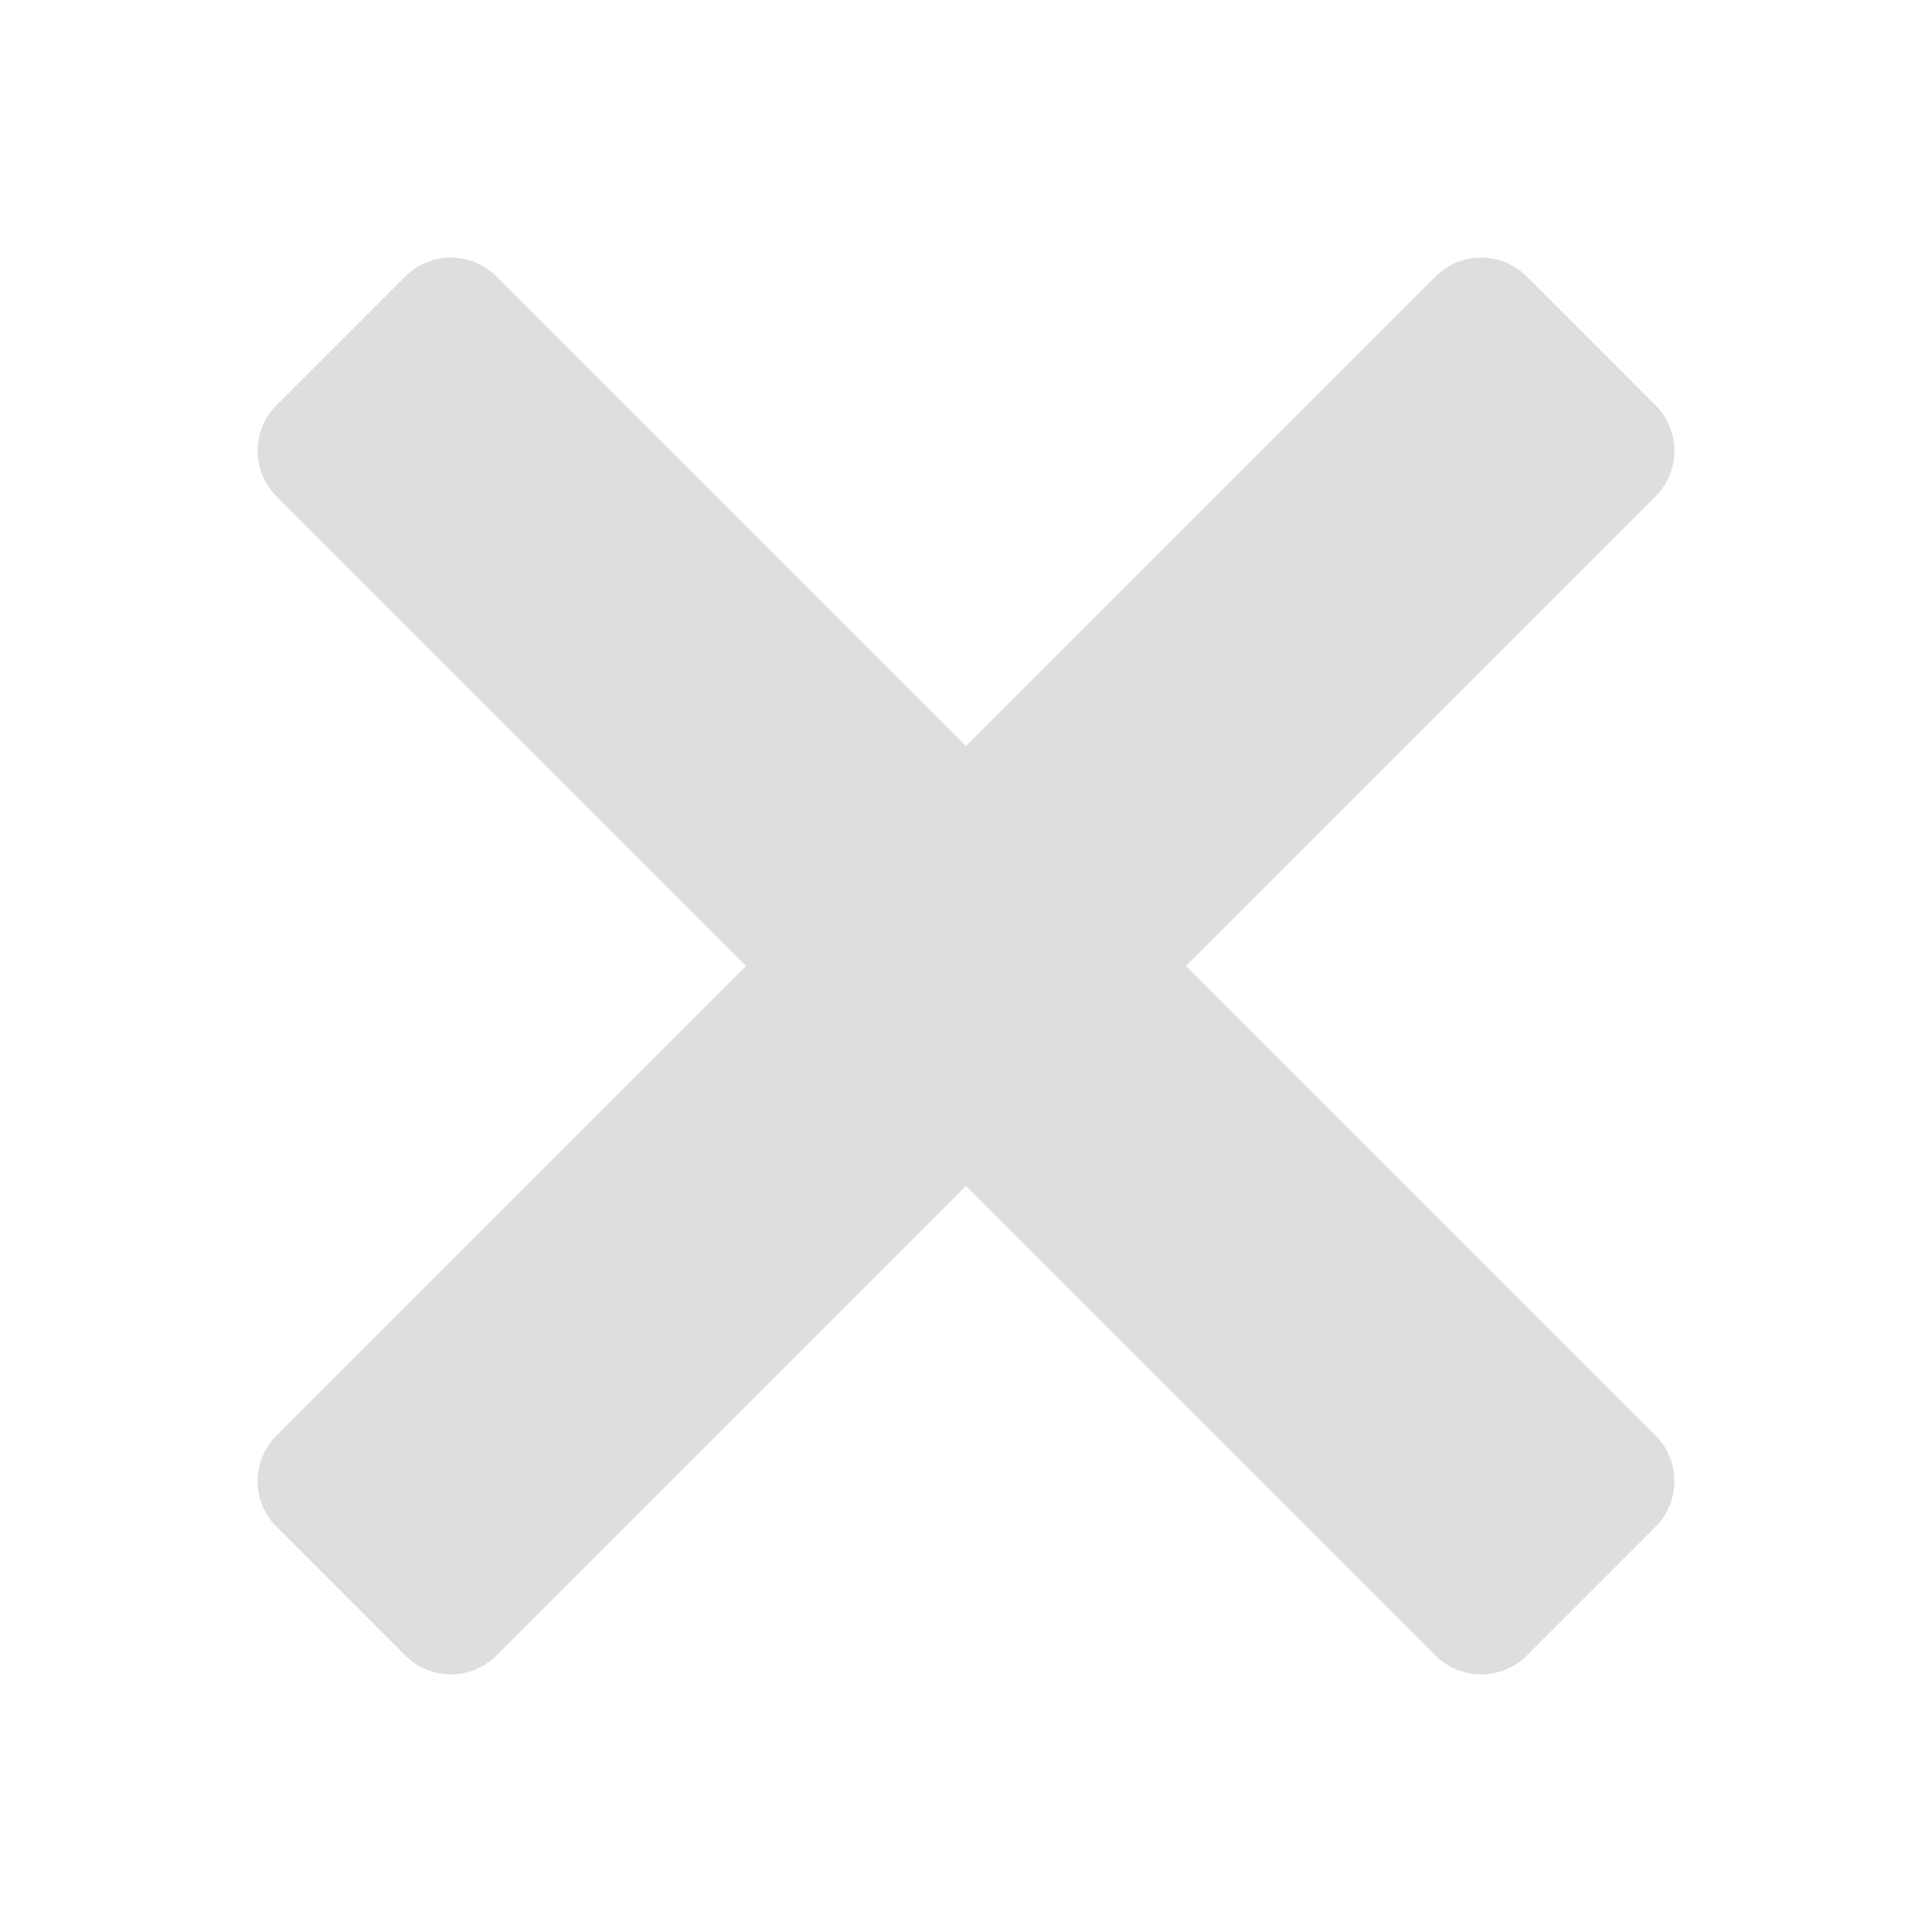
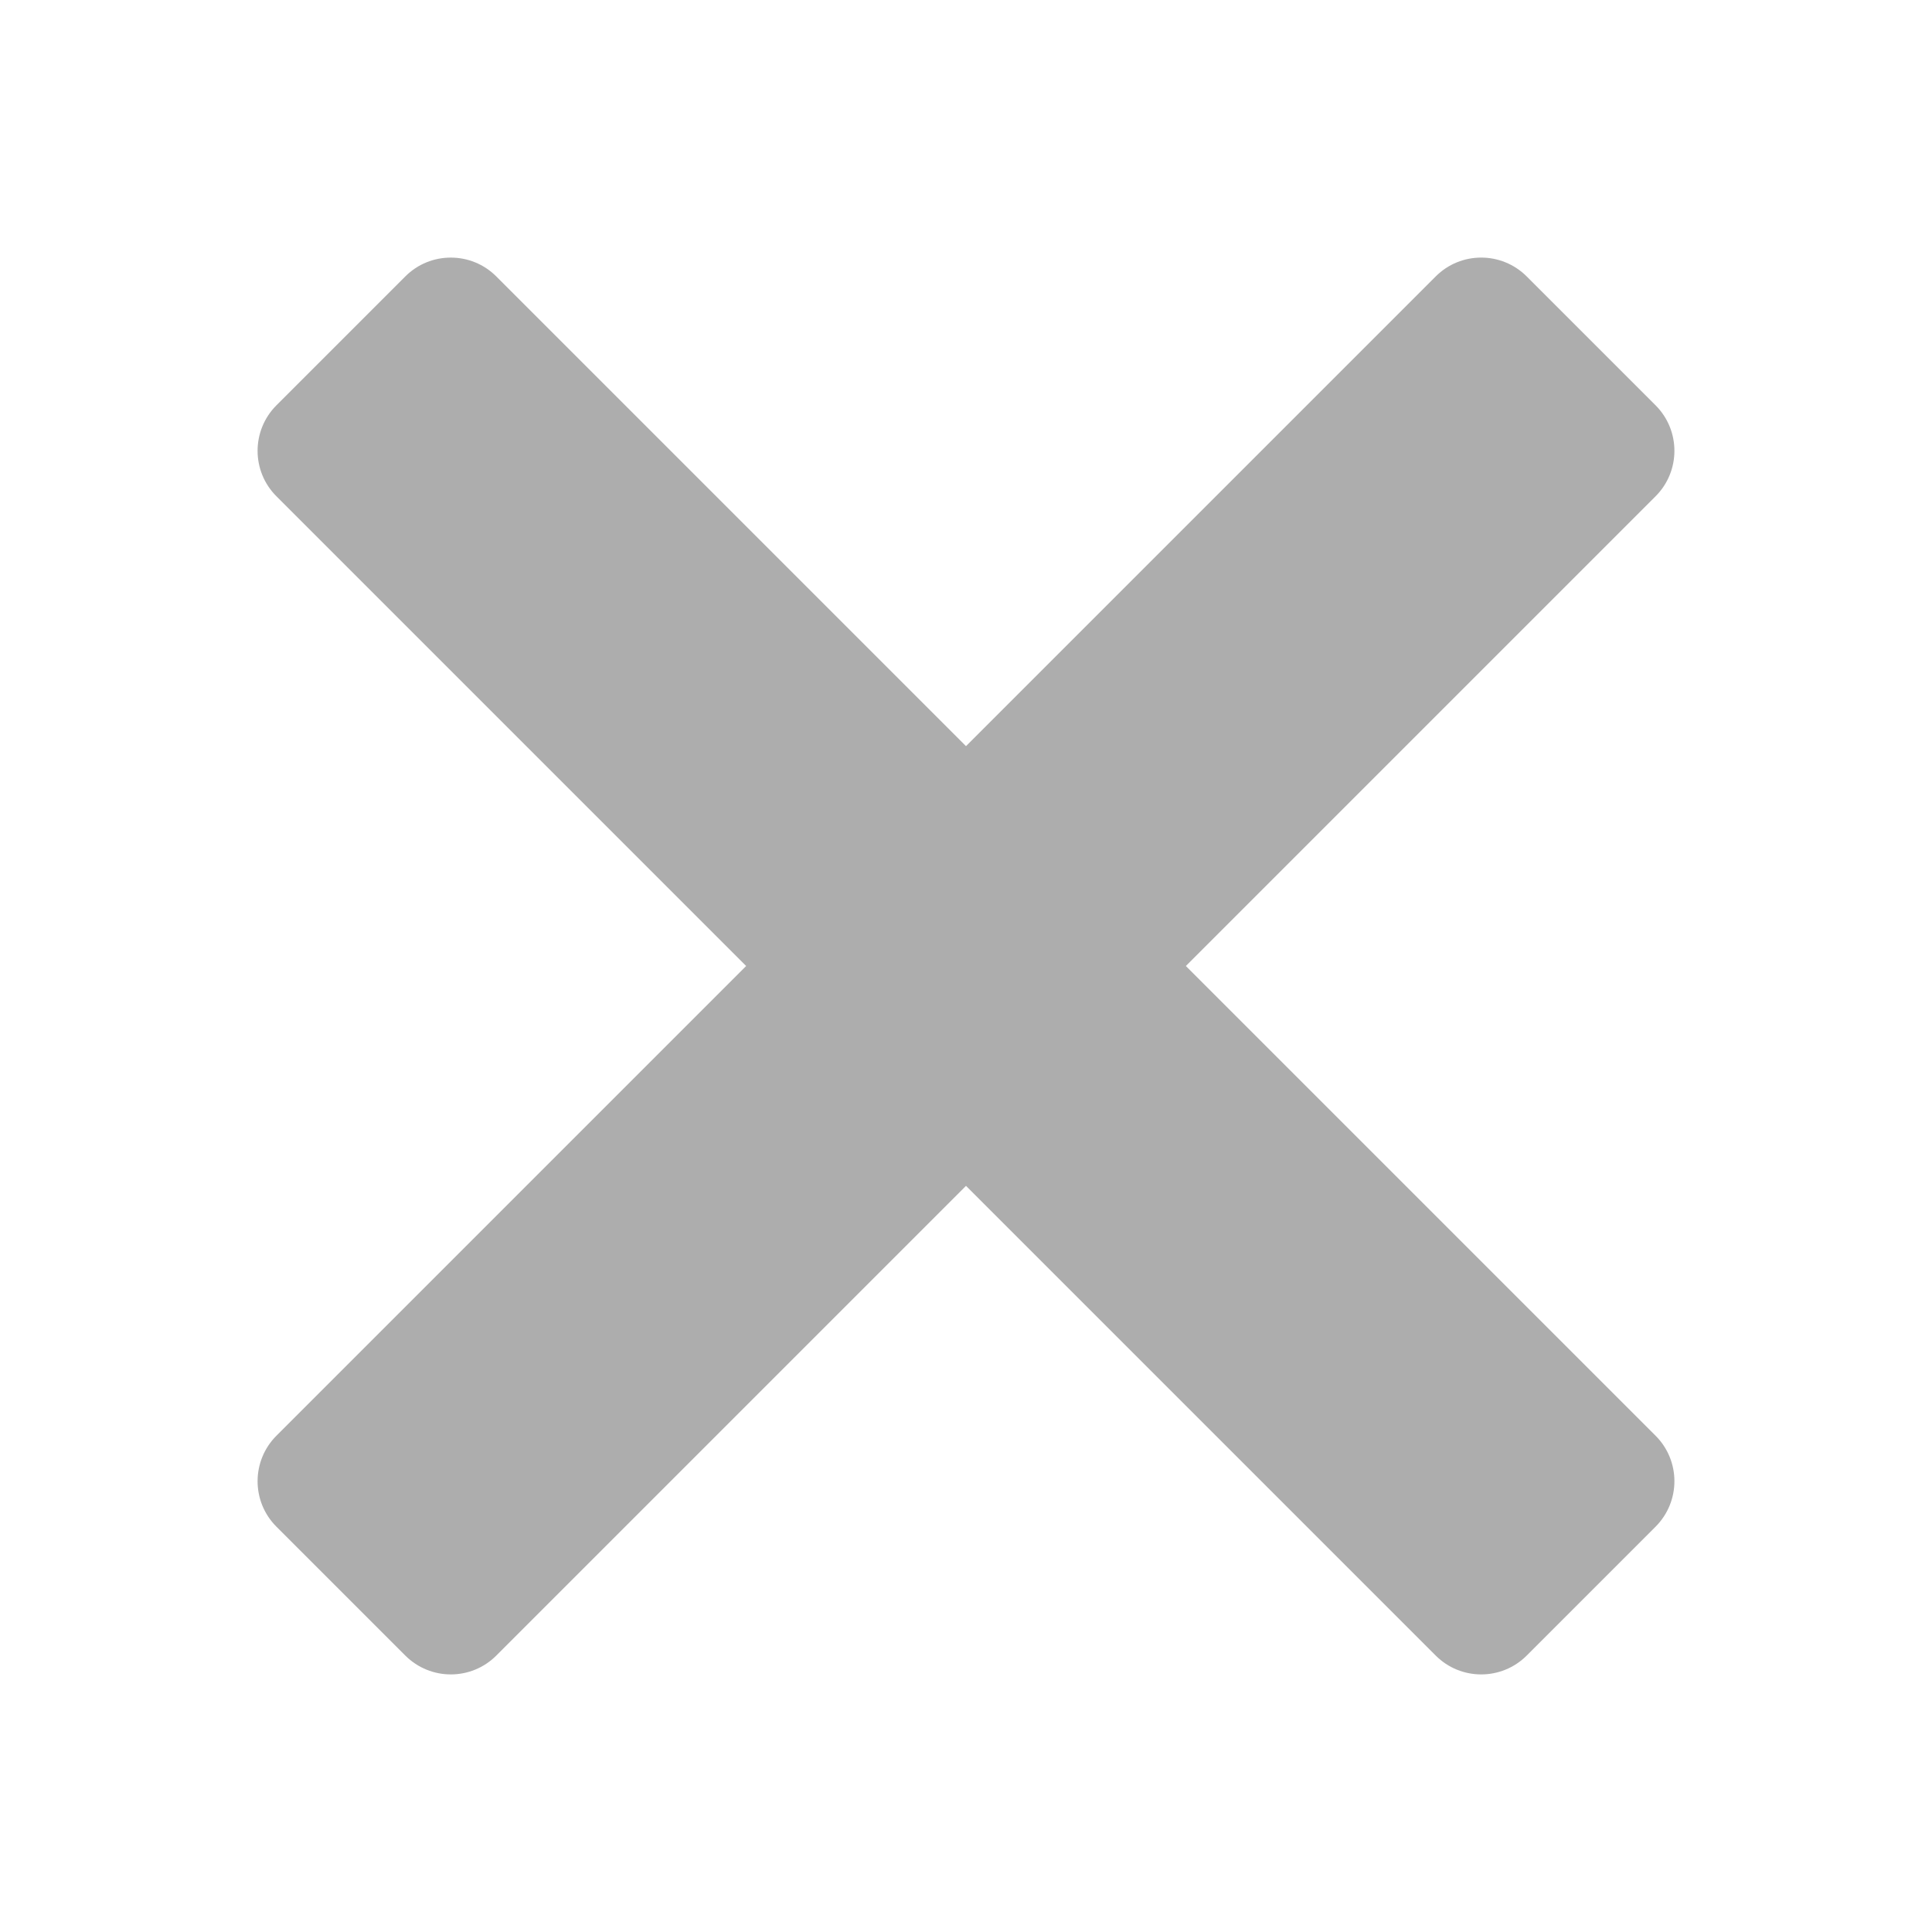
<svg xmlns="http://www.w3.org/2000/svg" viewBox="0,0,256,256" width="30px" height="30px">
-   <g fill="#dedede" fill-rule="nonzero" stroke="none" stroke-width="1" stroke-linecap="butt" stroke-linejoin="miter" stroke-miterlimit="10" stroke-dasharray="" stroke-dashoffset="0" font-family="none" font-weight="none" font-size="none" text-anchor="none" style="mix-blend-mode: normal">
+   <g fill="#adadad" fill-rule="nonzero" stroke="none" stroke-width="1" stroke-linecap="butt" stroke-linejoin="miter" stroke-miterlimit="10" stroke-dasharray="" stroke-dashoffset="0" font-family="none" font-weight="none" font-size="none" text-anchor="none" style="mix-blend-mode: normal">
    <g transform="scale(8.53333,8.53333)">
      <path d="M7,4c-0.256,0 -0.512,0.097 -0.707,0.293l-2,2c-0.391,0.391 -0.391,1.024 0,1.414l7.293,7.293l-7.293,7.293c-0.391,0.391 -0.391,1.024 0,1.414l2,2c0.391,0.391 1.024,0.391 1.414,0l7.293,-7.293l7.293,7.293c0.39,0.391 1.024,0.391 1.414,0l2,-2c0.391,-0.391 0.391,-1.024 0,-1.414l-7.293,-7.293l7.293,-7.293c0.391,-0.39 0.391,-1.024 0,-1.414l-2,-2c-0.391,-0.391 -1.024,-0.391 -1.414,0l-7.293,7.293l-7.293,-7.293c-0.196,-0.196 -0.451,-0.293 -0.707,-0.293z" />
    </g>
  </g>
</svg>
